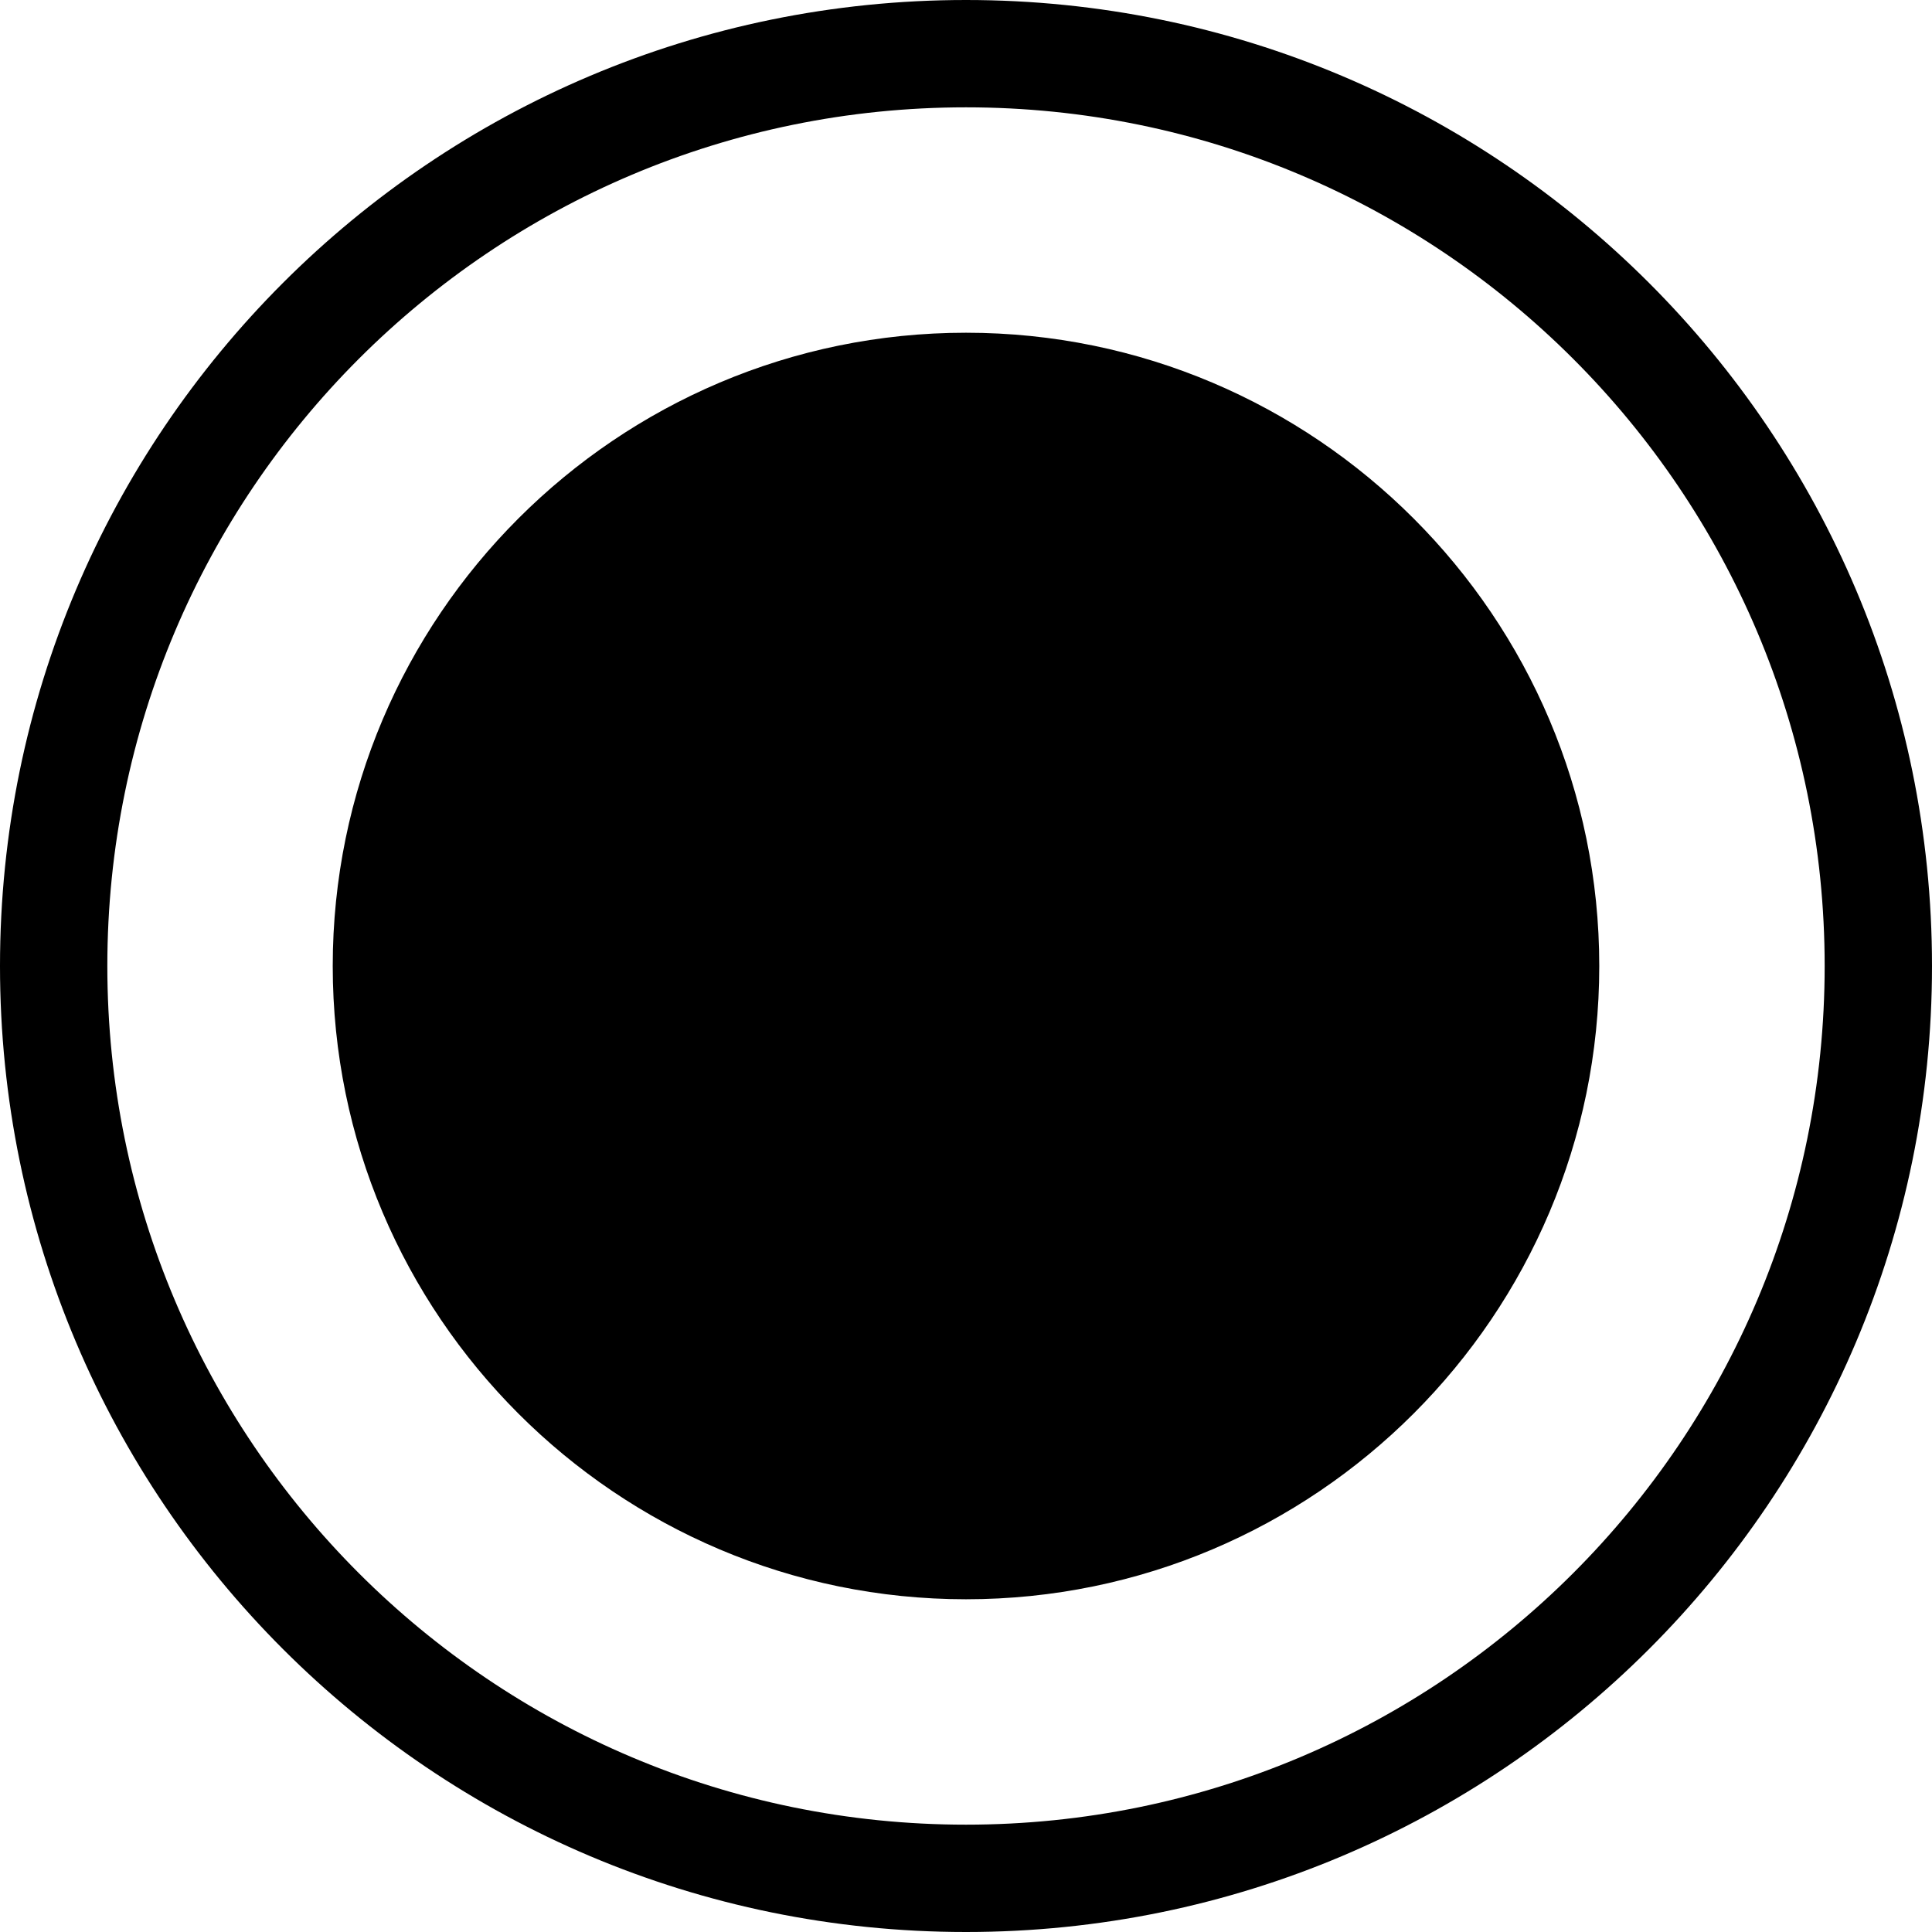
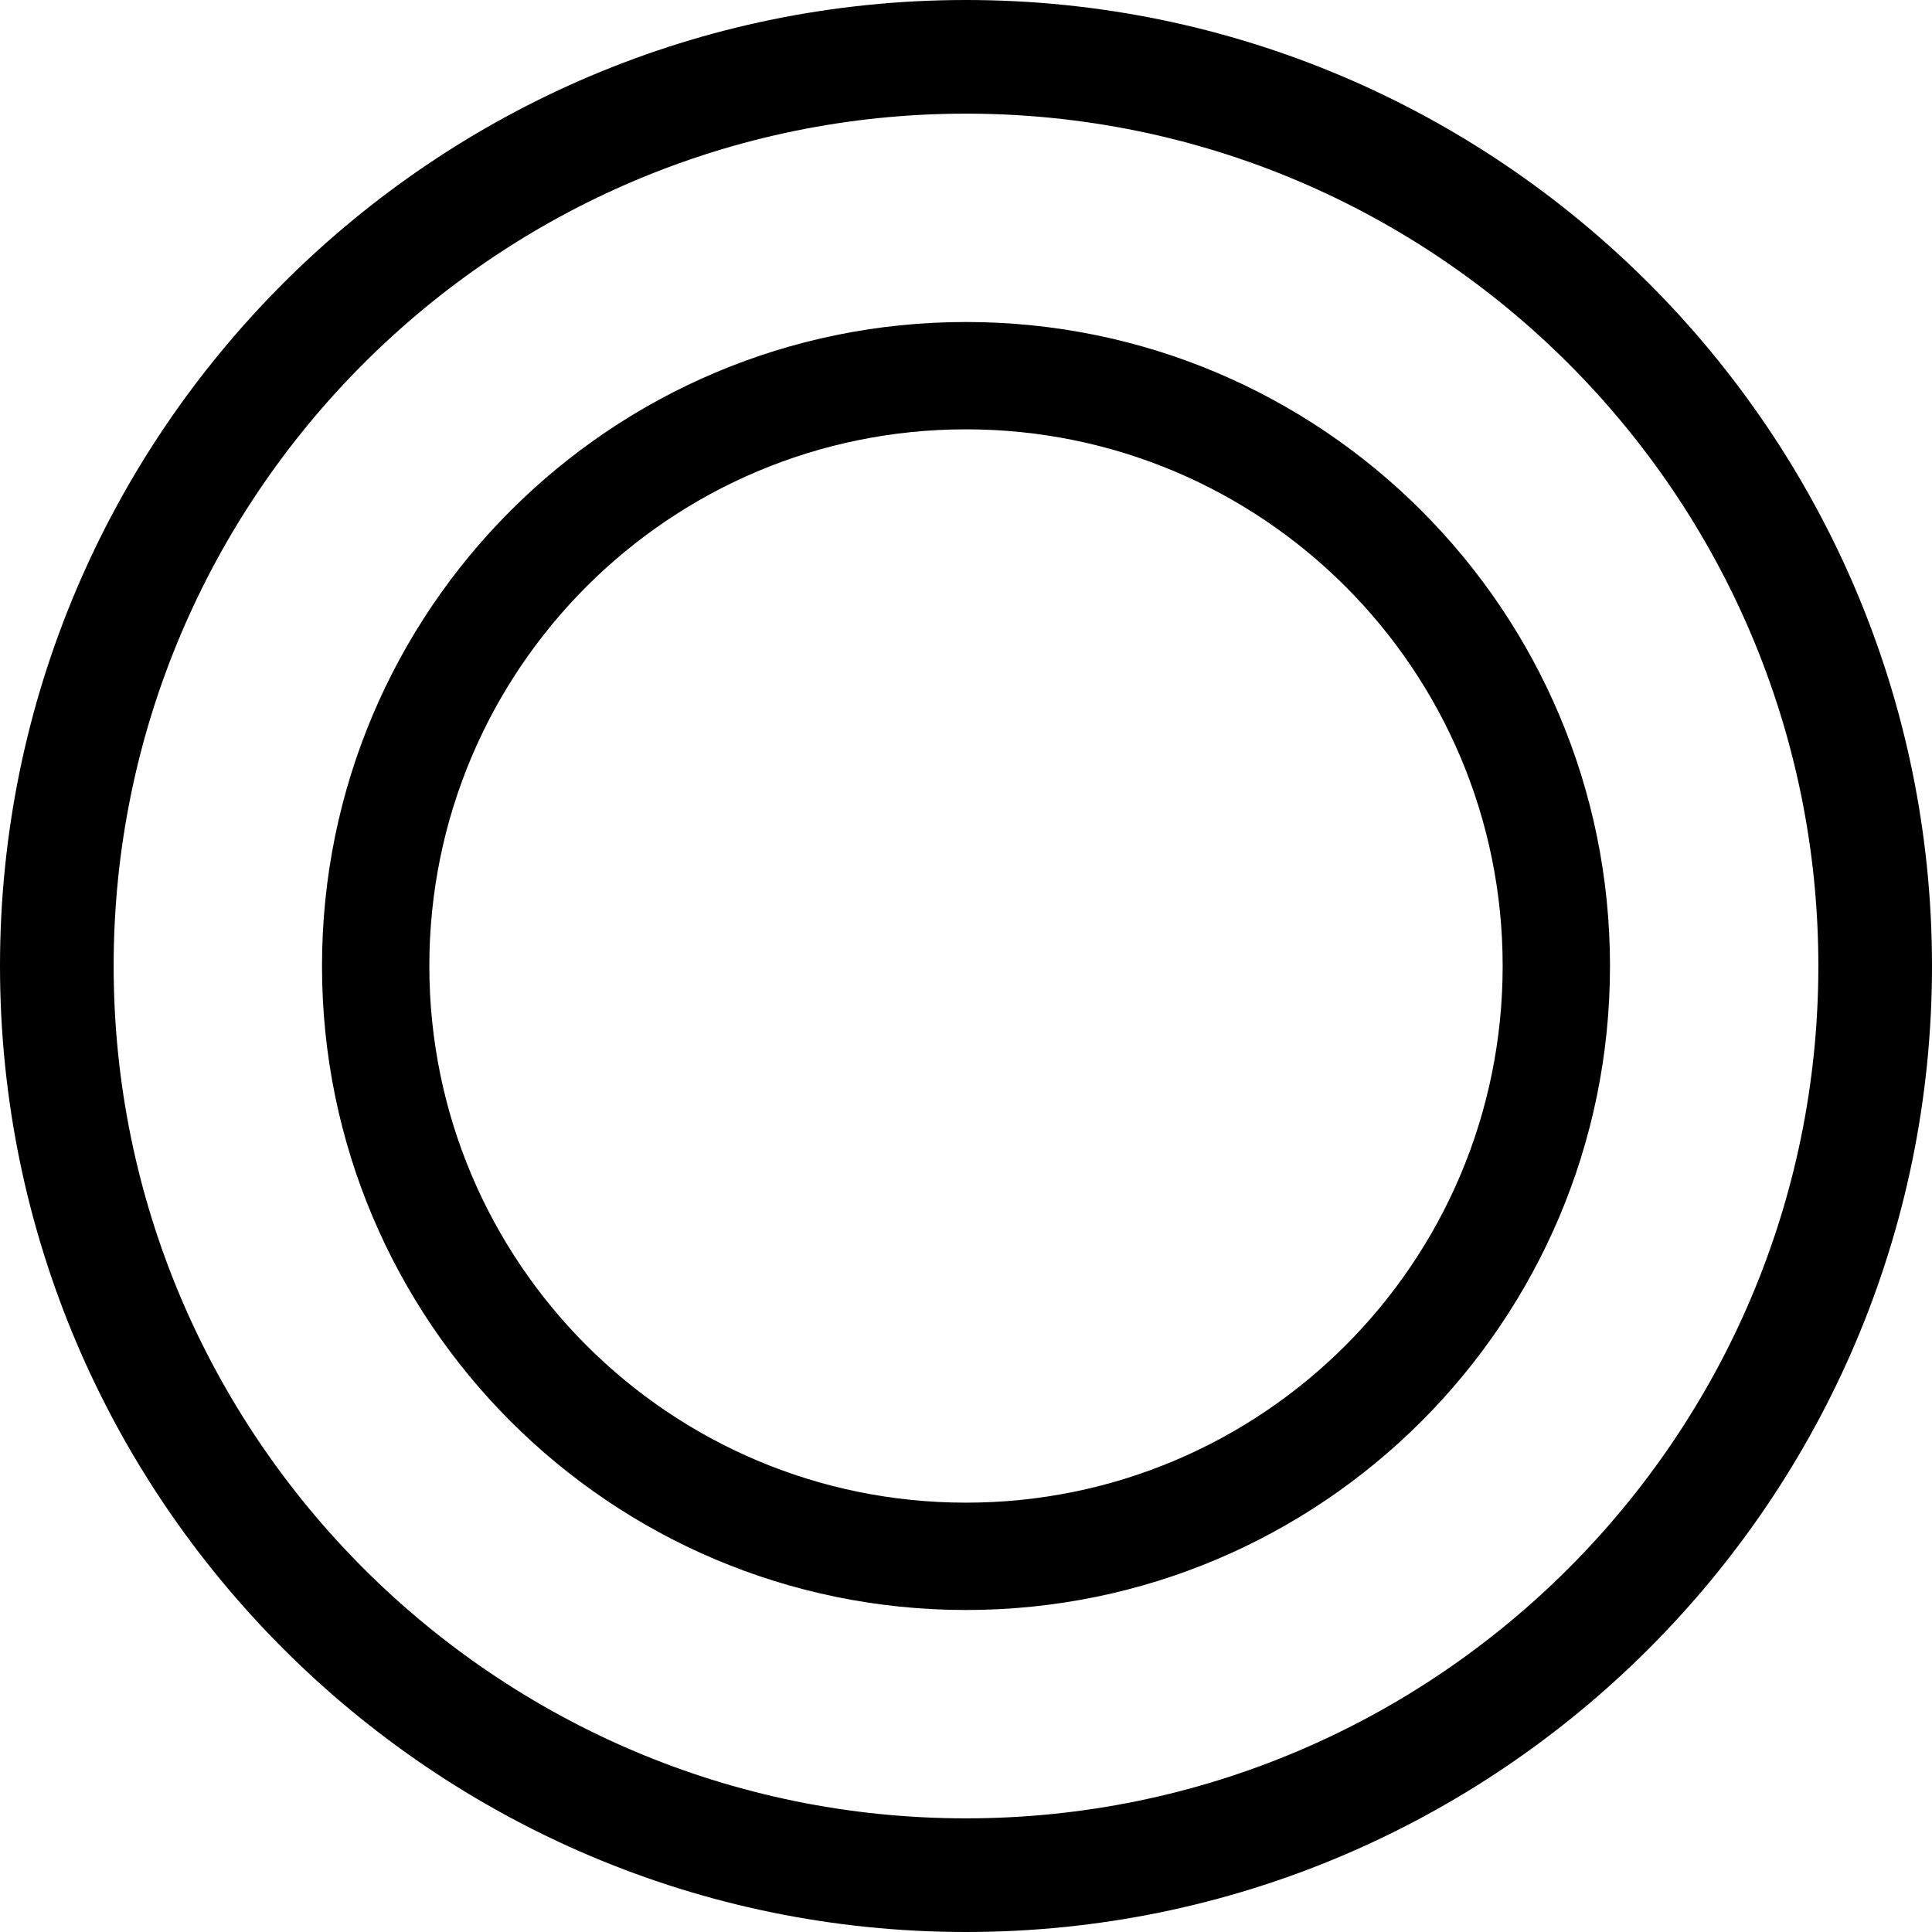
<svg xmlns="http://www.w3.org/2000/svg" viewBox="0 0 1920 1920" version="1.1">
-   <path d="M960,-4.99999828e-08 C1490.193,-4.99999828e-08 1920,429.807 1920,960 C1920,1490.193 1490.193,1920 960,1920 C429.807,1920 0,1490.193 0,960 C0,429.807 429.807,-4.99999828e-08 960,-4.99999828e-08 Z M960,106.667 C488.717,106.667 106.667,488.717 106.667,960 C106.667,1431.283 488.717,1813.333 960,1813.333 C1431.283,1813.333 1813.333,1431.283 1813.333,960 C1813.333,488.717 1431.283,106.667 960,106.667 Z M960,330.667 C1307.077,330.667 1589.333,613.08 1589.333,960 C1589.333,1307.077 1307.077,1589.333 960,1589.333 C612.923,1589.333 330.667,1307.077 330.667,960 C330.667,613.08 612.923,330.667 960,330.667 Z" stroke="none" stroke-width="1" fill-rule="evenodd" />
+   <path d="M960,0 C1489.36,0 1920,430.645 1920,960 C1920,1489.36 1489.36,1920 960,1920 C430.645,1920 0,1489.36 0,960 C0,430.645 430.645,0 960,0 Z M960,112.941 C492.875,112.941 112.941,492.875 112.941,960 C112.941,1427.12 492.875,1807.06 960,1807.06 C1427.12,1807.06 1807.06,1427.12 1807.06,960 C1807.06,492.875 1427.12,112.941 960,112.941 Z M960,320 C1313.46,320 1600,606.538 1600,960 C1600,1313.46 1313.46,1600 960,1600 C606.538,1600 320,1313.46 320,960 C320,606.538 606.538,320 960,320 Z M960,426.667 C665.448,426.667 426.667,665.448 426.667,960 C426.667,1254.55 665.448,1493.33 960,1493.33 C1254.55,1493.33 1493.33,1254.55 1493.33,960 C1493.33,665.448 1254.55,426.667 960,426.667 Z" stroke="none" stroke-width="1" fill-rule="evenodd" />
</svg>
